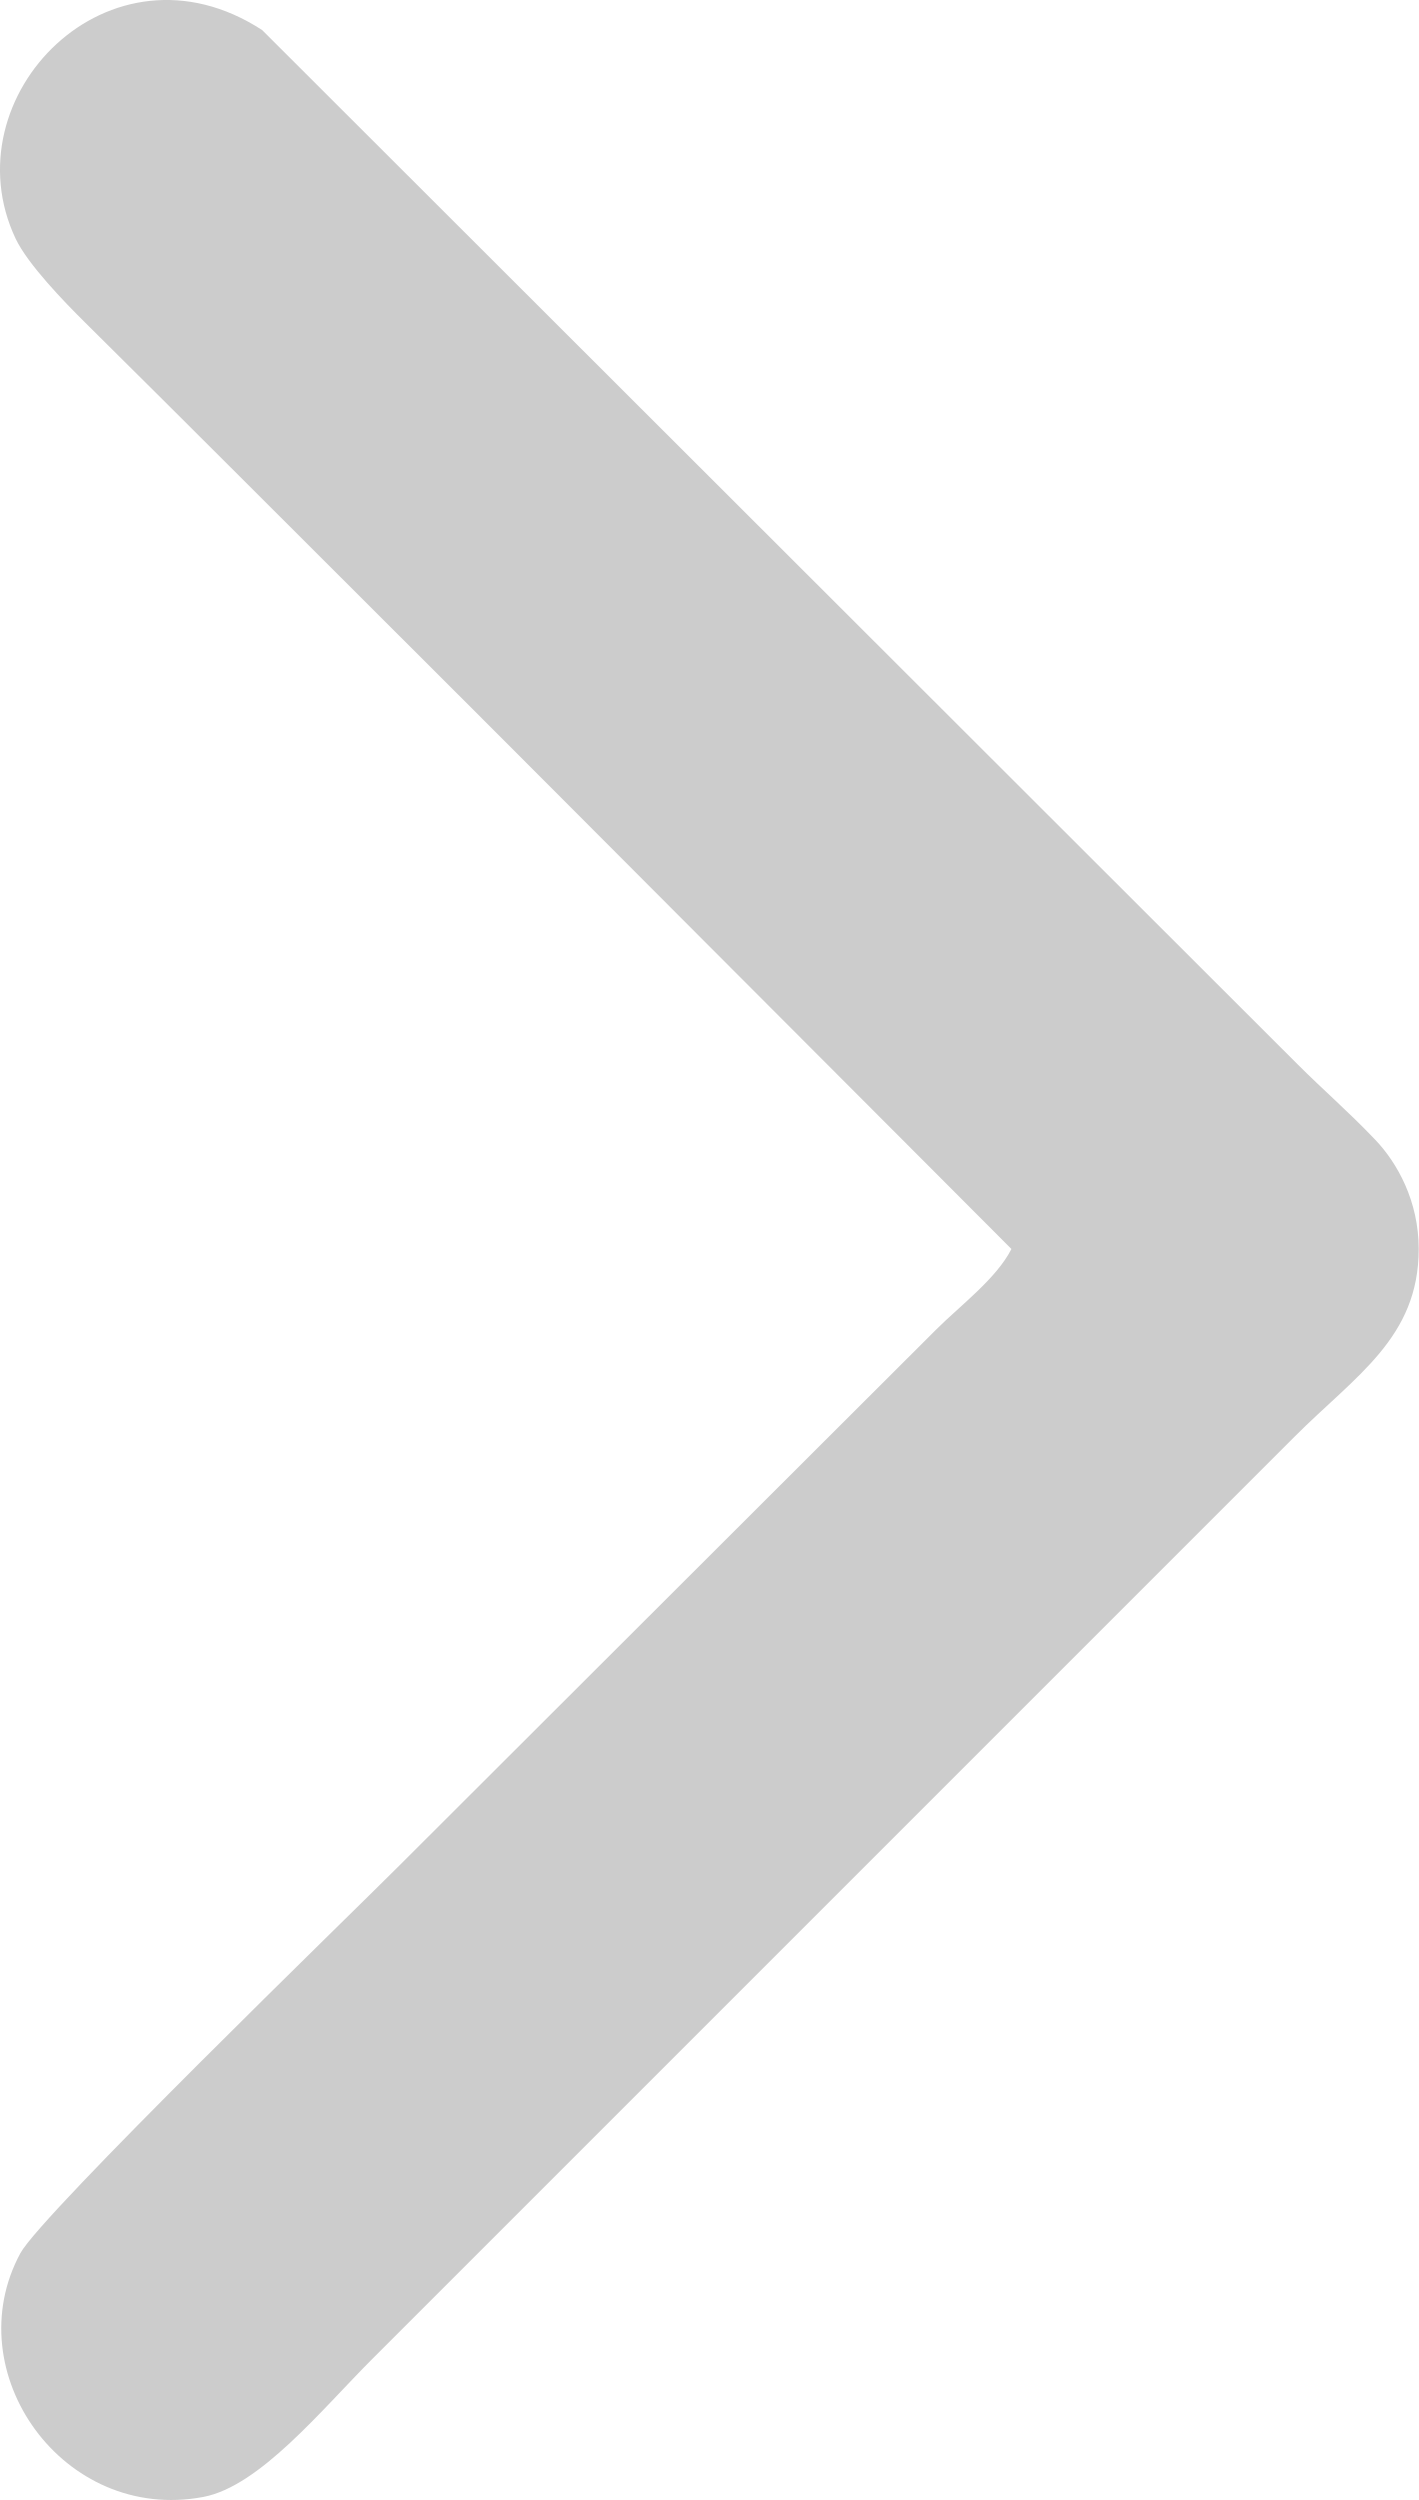
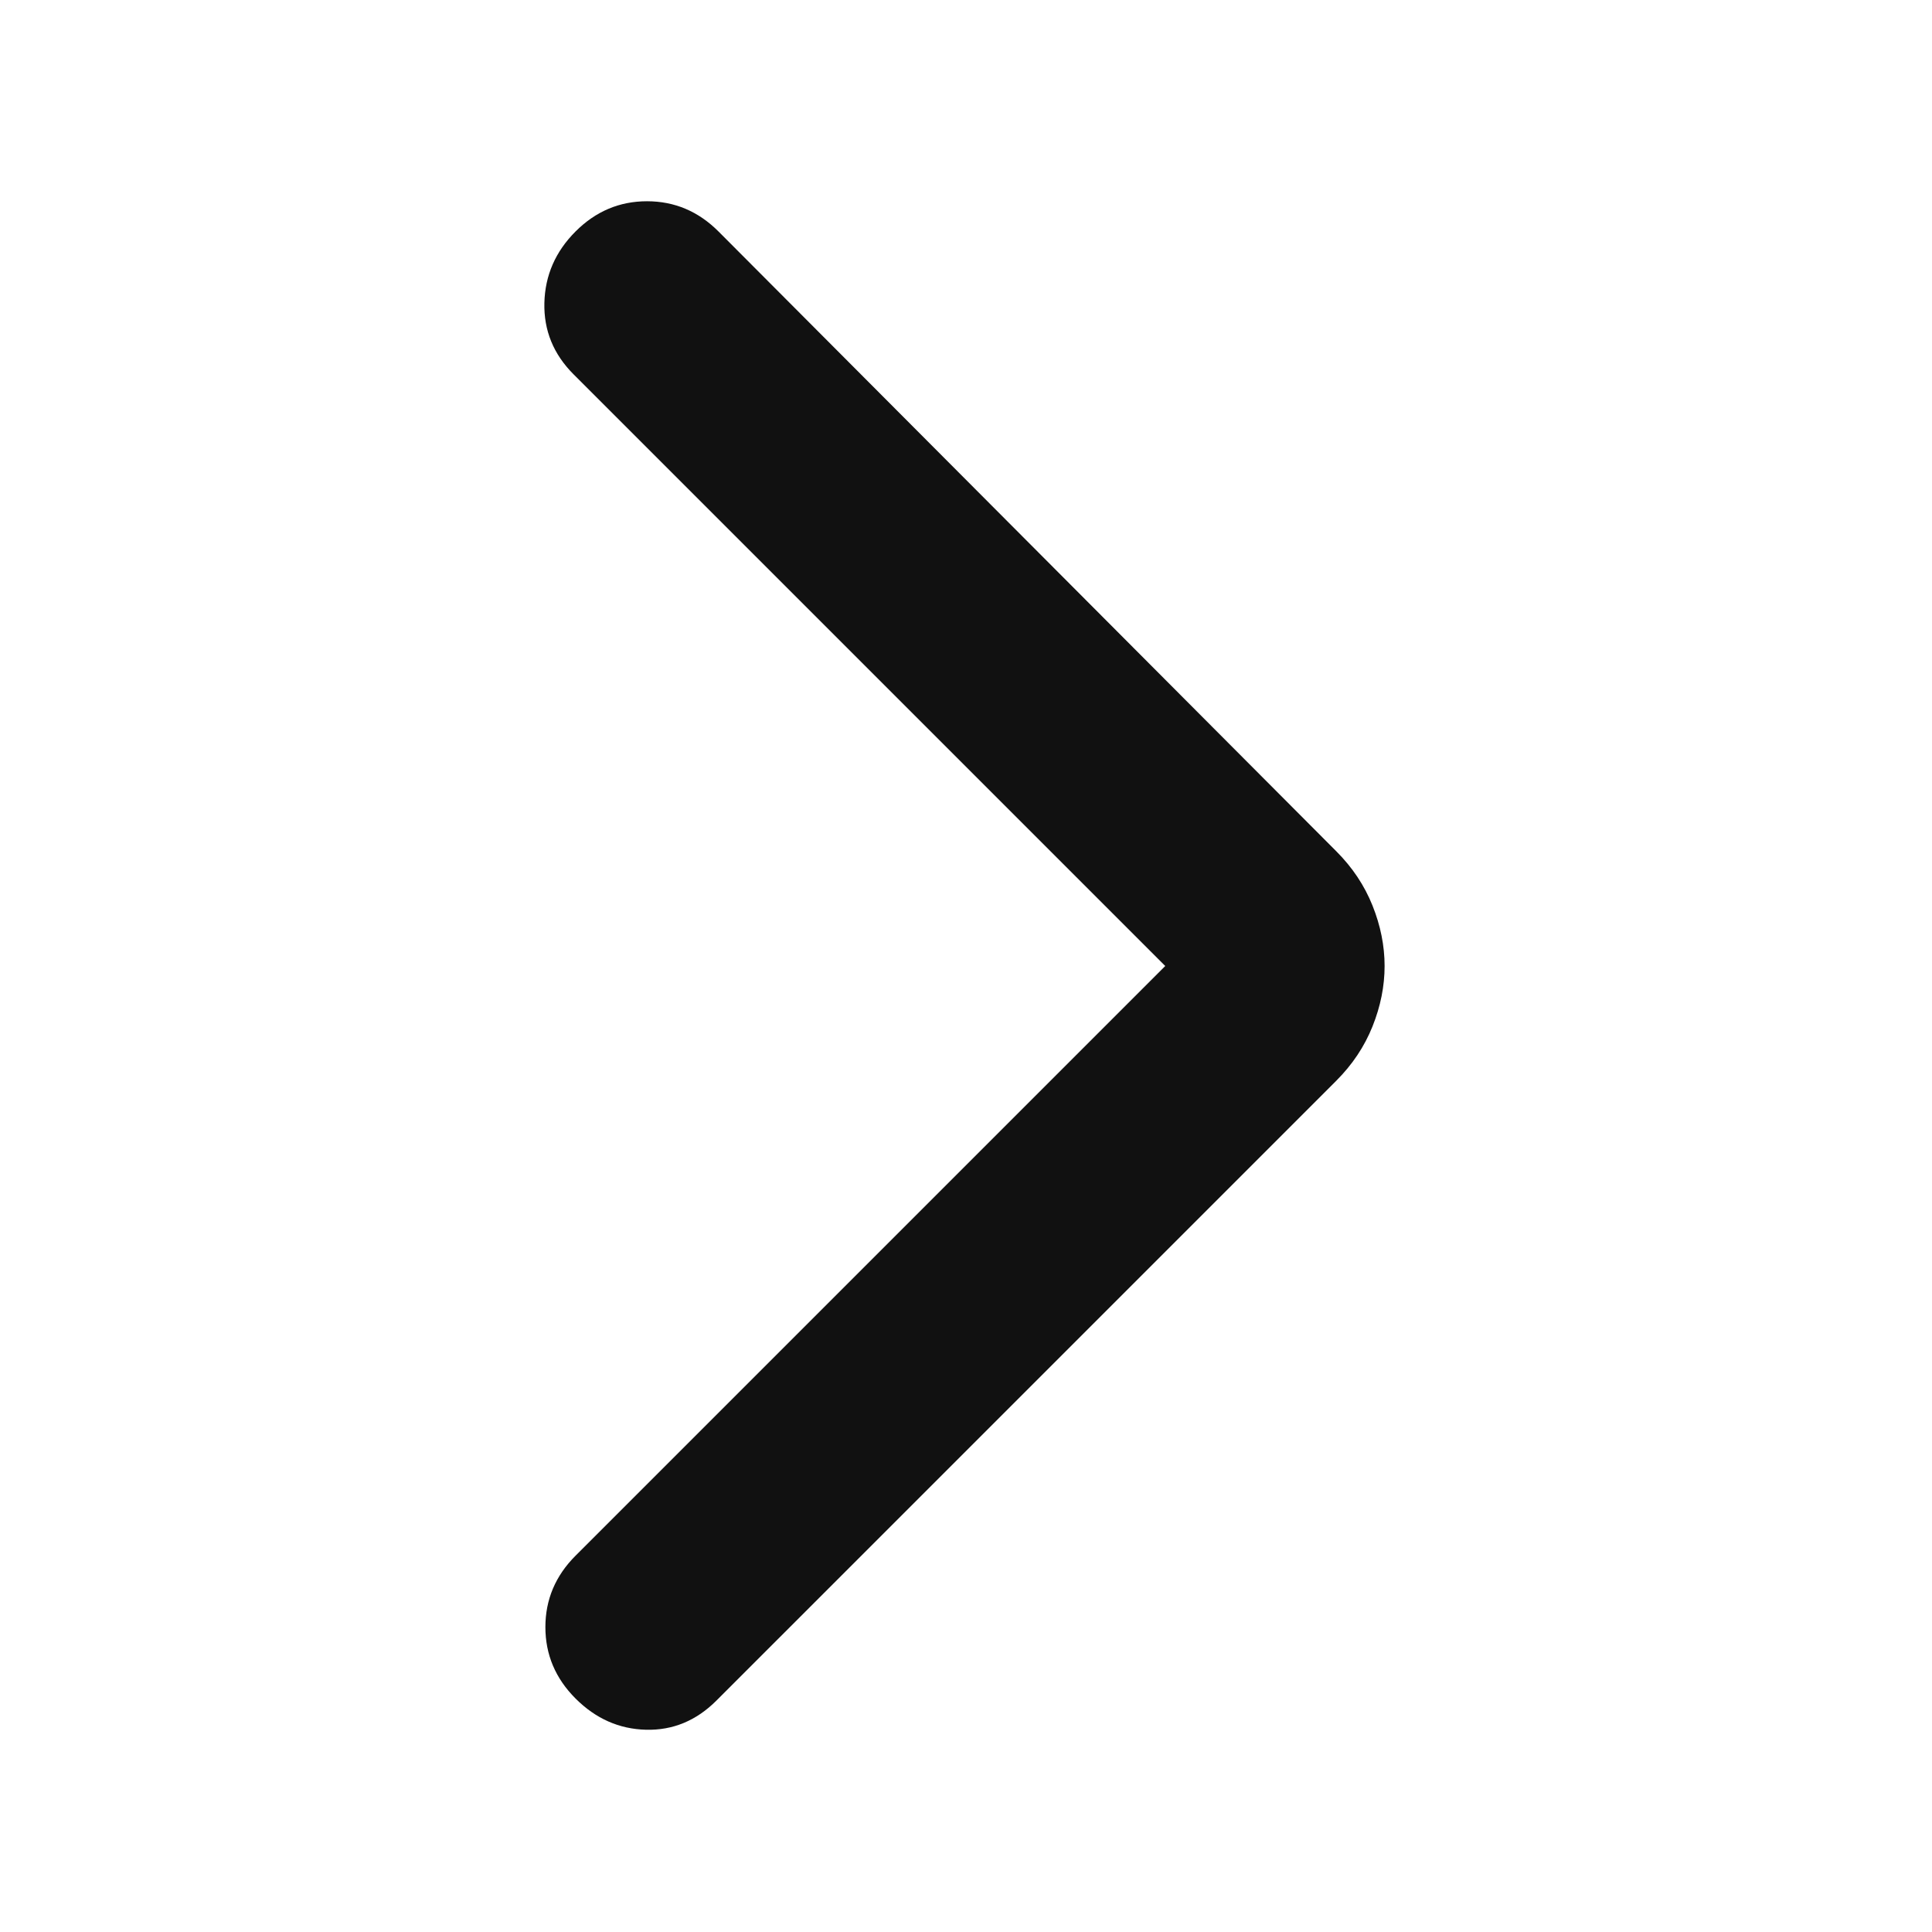
- <svg xmlns="http://www.w3.org/2000/svg" xml:space="preserve" width="50in" height="88.108in" version="1.1" style="shape-rendering:geometricPrecision; text-rendering:geometricPrecision; image-rendering:optimizeQuality; fill-rule:evenodd; clip-rule:evenodd" viewBox="0 0 1592.03 2805.41">
-   <defs>
-     <style type="text/css">
-    
-     .fil0 {fill:#CCCCCC}
-    
-   </style>
-   </defs>
-   <g id="Layer_x0020_1">
-     <path class="fil0" d="M1134.98 1401.57c-16.82,33.21 -57.28,63.29 -84.55,90.51 -30.2,30.14 -55.89,55.8 -86.08,85.93l-516.43 515.65c-52.27,52.41 -401.35,390.89 -425.08,434.84 -72.05,133.43 48.01,303.17 205.24,273.49 63.38,-11.97 132.78,-97.93 189.7,-154.86l1035.14 -1035.14c68.5,-68.5 139.08,-110.9 139.1,-210.42 0.01,-53.63 -23.97,-96.62 -48.86,-122.68 -31.47,-32.95 -57.38,-54.88 -87.17,-84.68l-1161.77 -1160.44c-171,-111.24 -351.83,74.59 -276.76,233.89 13.6,28.86 55.33,71.81 77.84,94.09 117.77,116.59 230.24,229.57 347.6,346.59 116.33,115.99 227.72,227.99 343.8,344.25 58.79,58.88 113.09,113.28 171.85,172.18 30.14,30.21 55.78,55.89 85.93,86.08l90.49 90.71z" />
-   </g>
+ <svg xmlns="http://www.w3.org/2000/svg" height="24px" viewBox="0 -960 960 960" width="24px" fill="#111">
+   <path d="M579-480 285-774q-15-15-14.5-35.5T286-845q15-15 35.5-15t35.5 15l307 308q12 12 18 27t6 30q0 15-6 30t-18 27L356-115q-15 15-35 14.5T286-116q-15-15-15-35.5t15-35.5l293-293Z" />
</svg>
